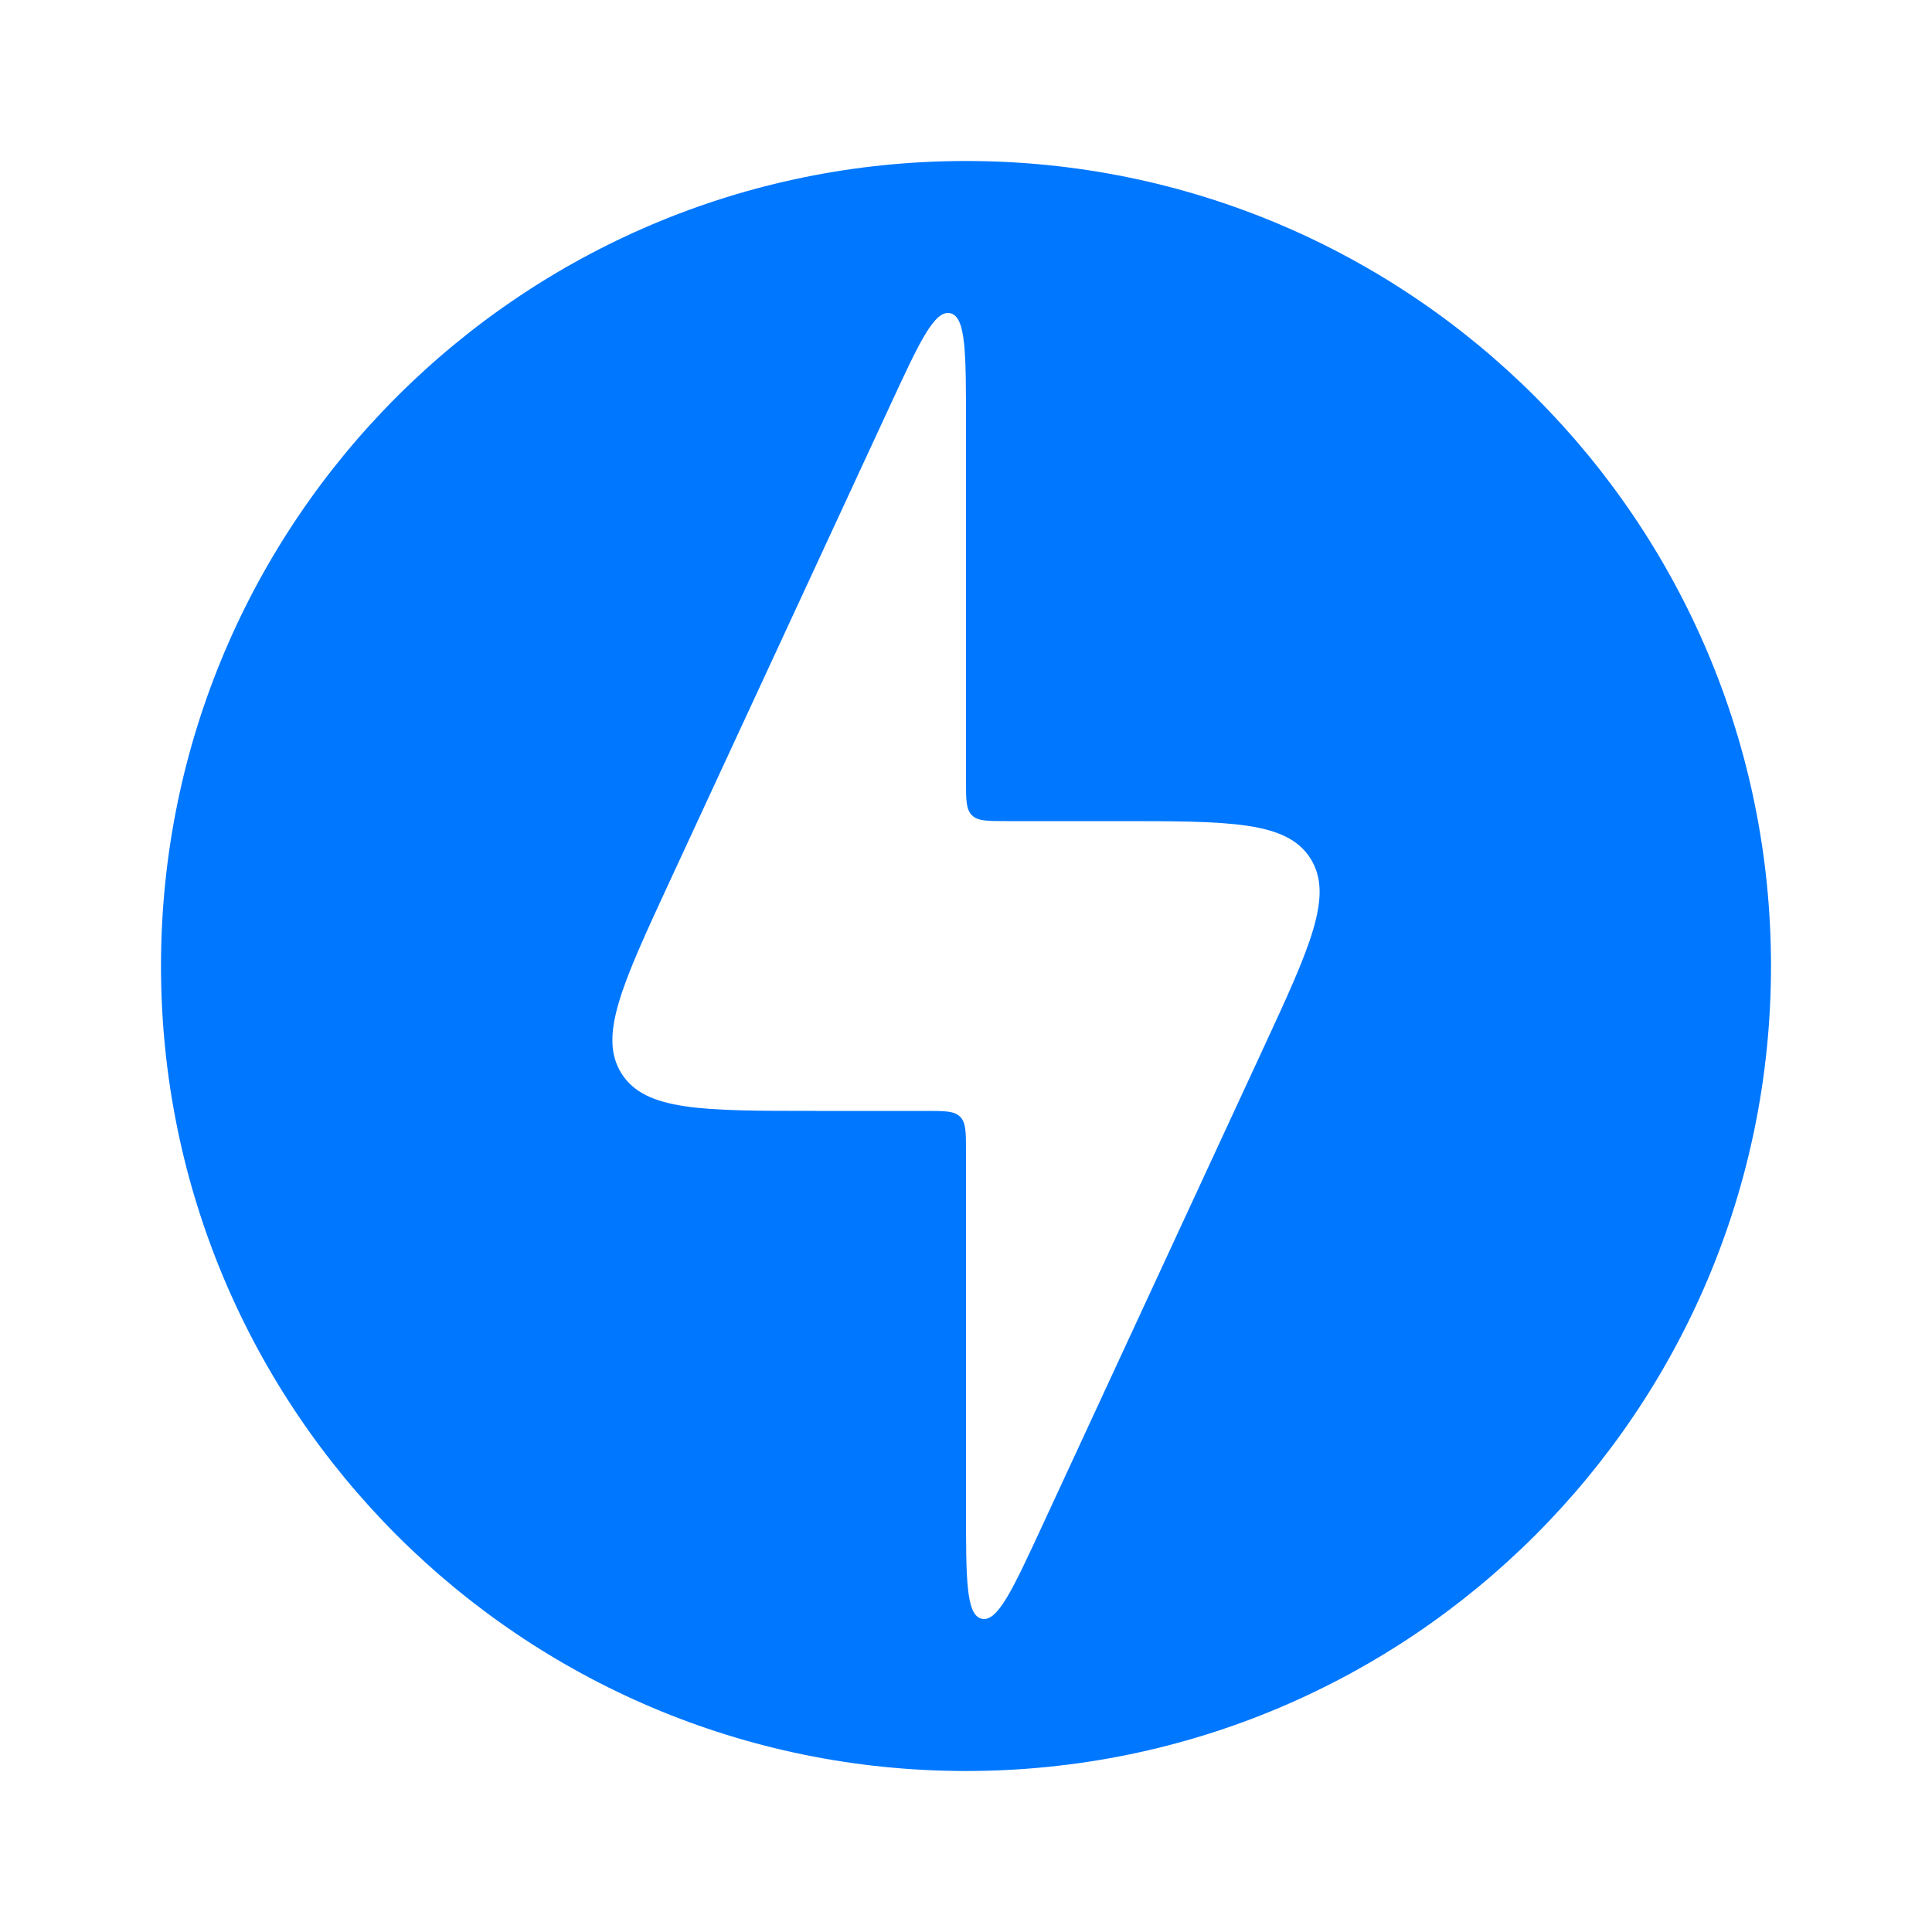
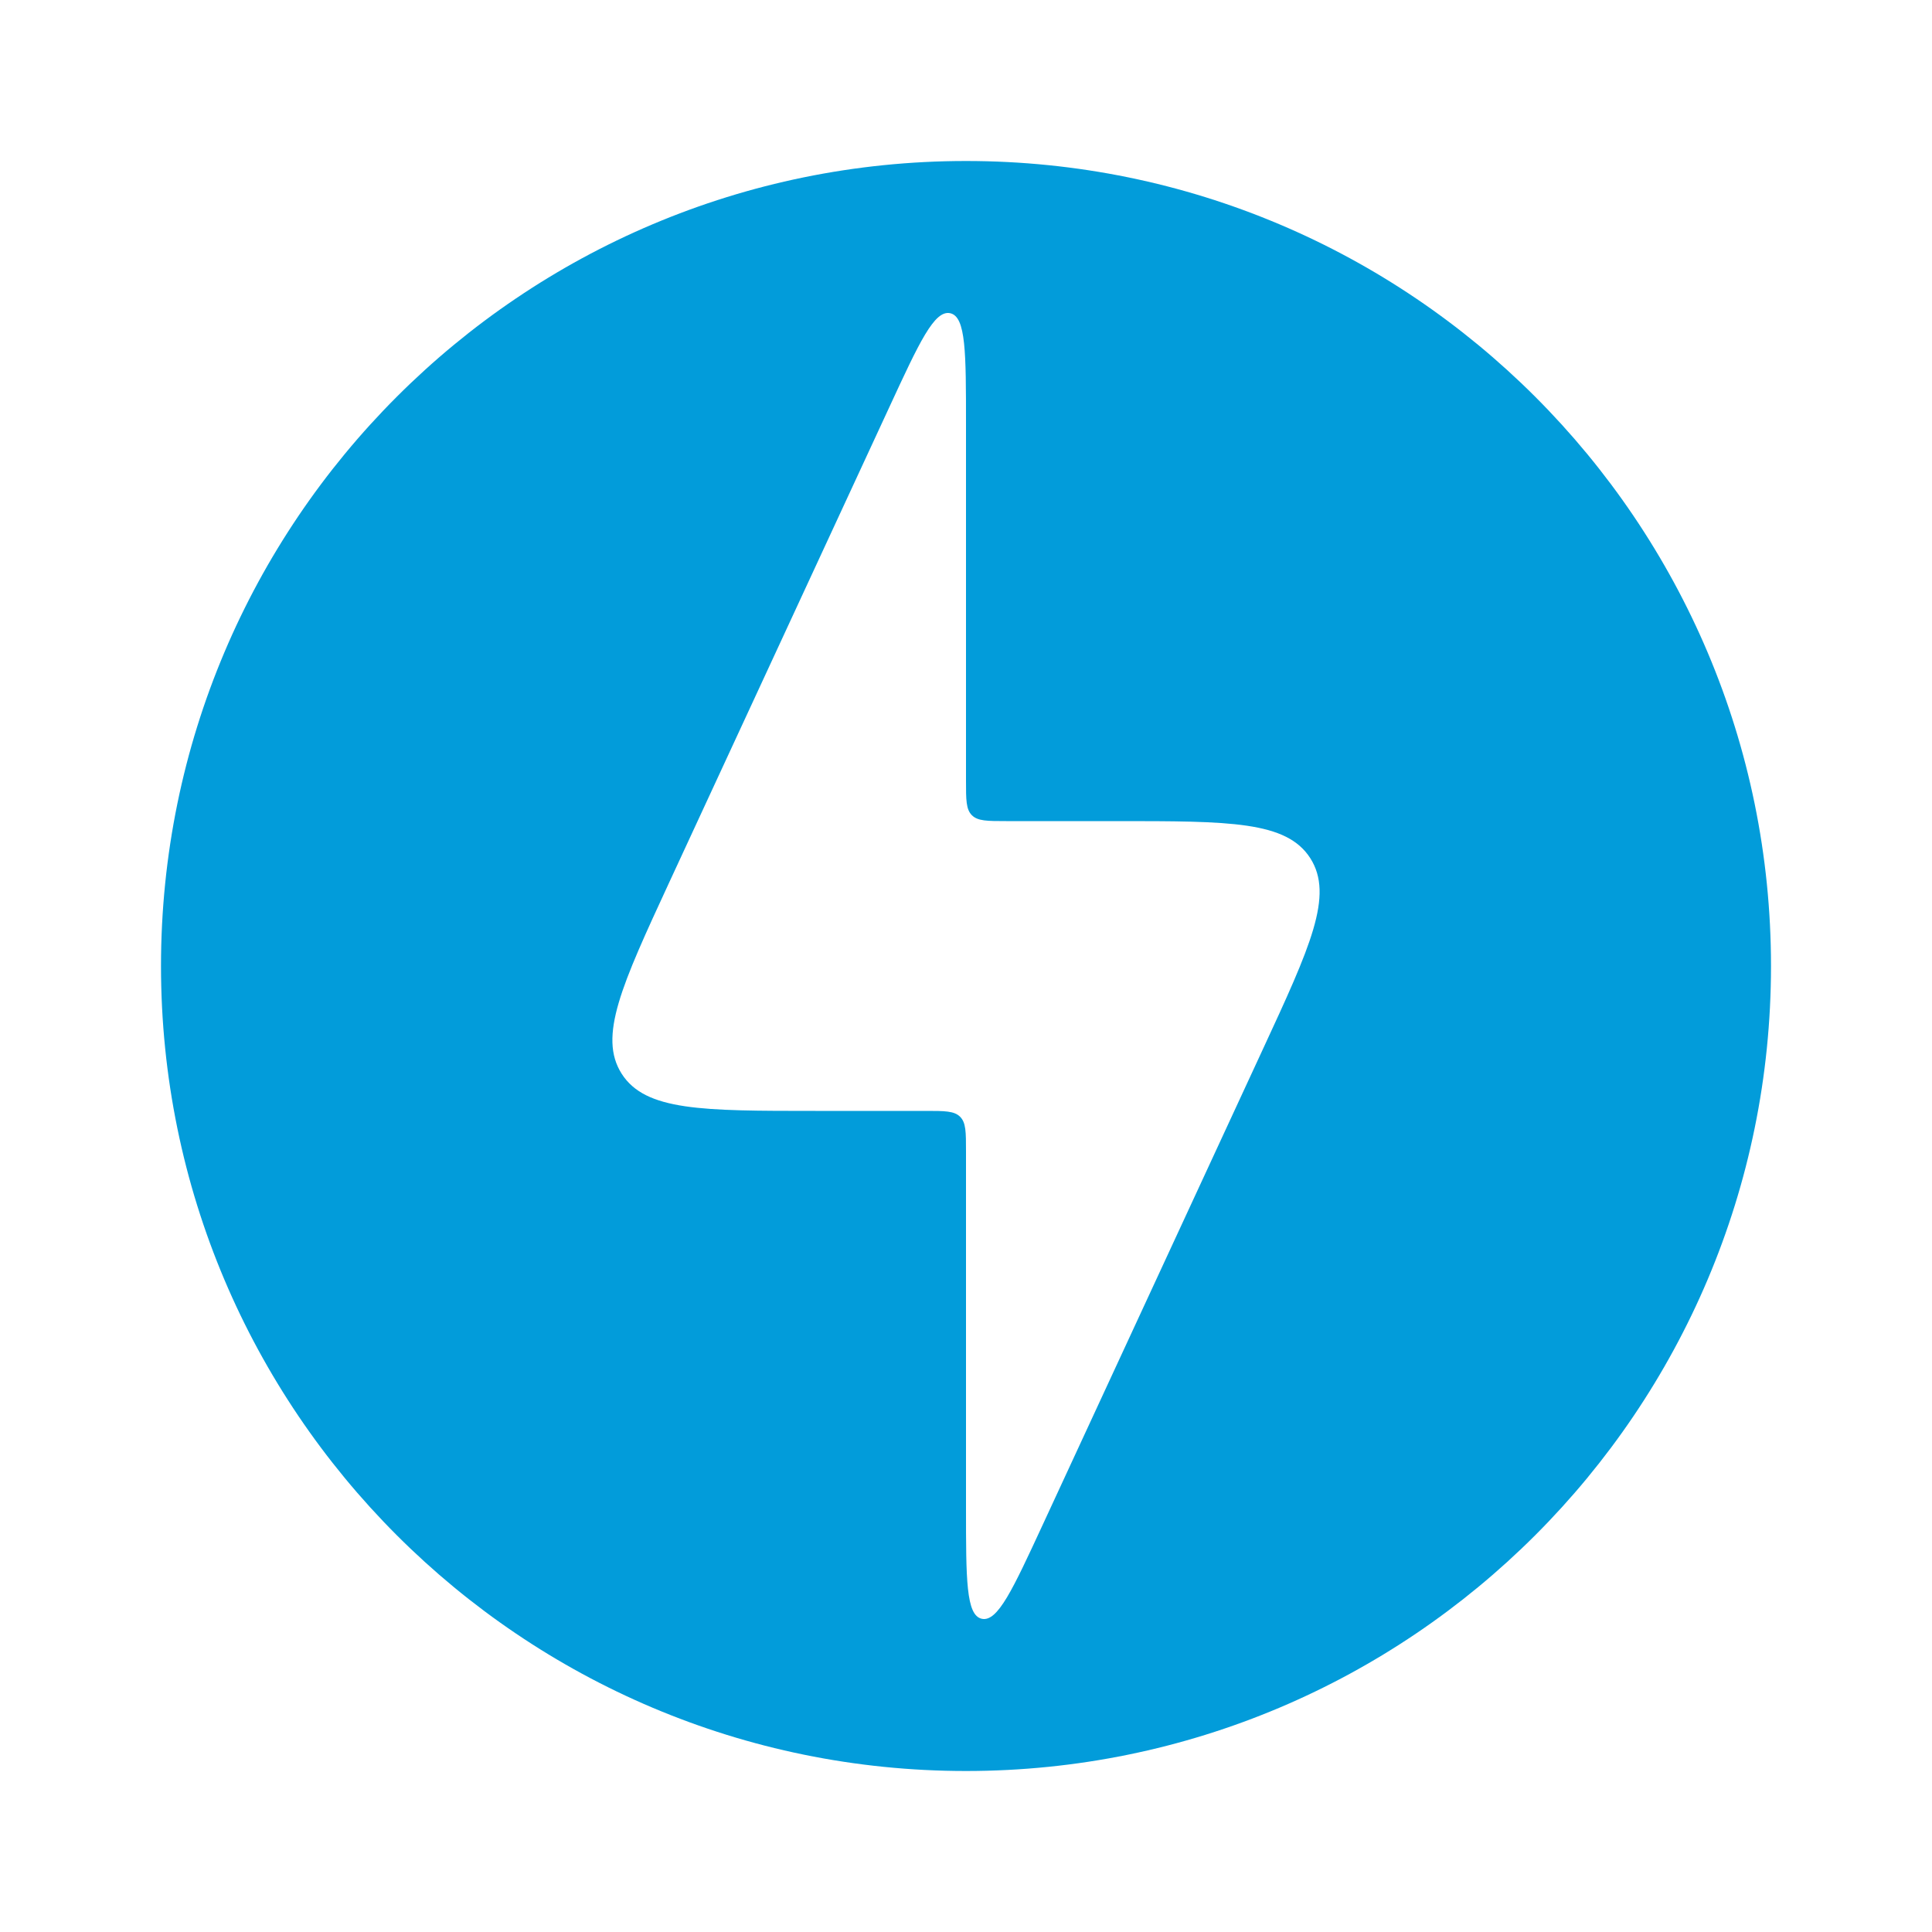
<svg xmlns="http://www.w3.org/2000/svg" width="24" height="24" viewBox="0 0 24 24" fill="none">
-   <path d="M12 2C17.523 2 22 6.477 22 12C22 17.523 17.523 22 12 22C6.477 22 2 17.523 2 12C2 6.477 6.477 2 12 2ZM11.804 3.891C11.607 3.848 11.42 4.252 11.046 5.061L8.314 10.96C7.723 12.238 7.428 12.877 7.723 13.339C8.018 13.8 8.722 13.8 10.13 13.8H11.5C11.736 13.8 11.854 13.8 11.927 13.873C12 13.946 12 14.064 12 14.3V18.73C12 19.62 12 20.066 12.196 20.109C12.393 20.152 12.58 19.747 12.954 18.939L15.685 13.04C16.277 11.762 16.572 11.123 16.277 10.661C15.982 10.2 15.278 10.2 13.87 10.2H12.5C12.264 10.2 12.146 10.2 12.073 10.127C12 10.054 12 9.936 12 9.7V5.271C12 4.38 12 3.934 11.804 3.891Z" fill="#0077FF" />
+   <path d="M12 2C17.523 2 22 6.477 22 12C22 17.523 17.523 22 12 22C6.477 22 2 17.523 2 12C2 6.477 6.477 2 12 2ZM11.804 3.891C11.607 3.848 11.42 4.252 11.046 5.061L8.314 10.96C7.723 12.238 7.428 12.877 7.723 13.339C8.018 13.8 8.722 13.8 10.13 13.8H11.5C11.736 13.8 11.854 13.8 11.927 13.873C12 13.946 12 14.064 12 14.3V18.73C12 19.62 12 20.066 12.196 20.109C12.393 20.152 12.58 19.747 12.954 18.939L15.685 13.04C16.277 11.762 16.572 11.123 16.277 10.661C15.982 10.2 15.278 10.2 13.87 10.2H12.5C12.264 10.2 12.146 10.2 12.073 10.127C12 10.054 12 9.936 12 9.7V5.271C12 4.38 12 3.934 11.804 3.891Z" fill="#029cda" />
</svg>
